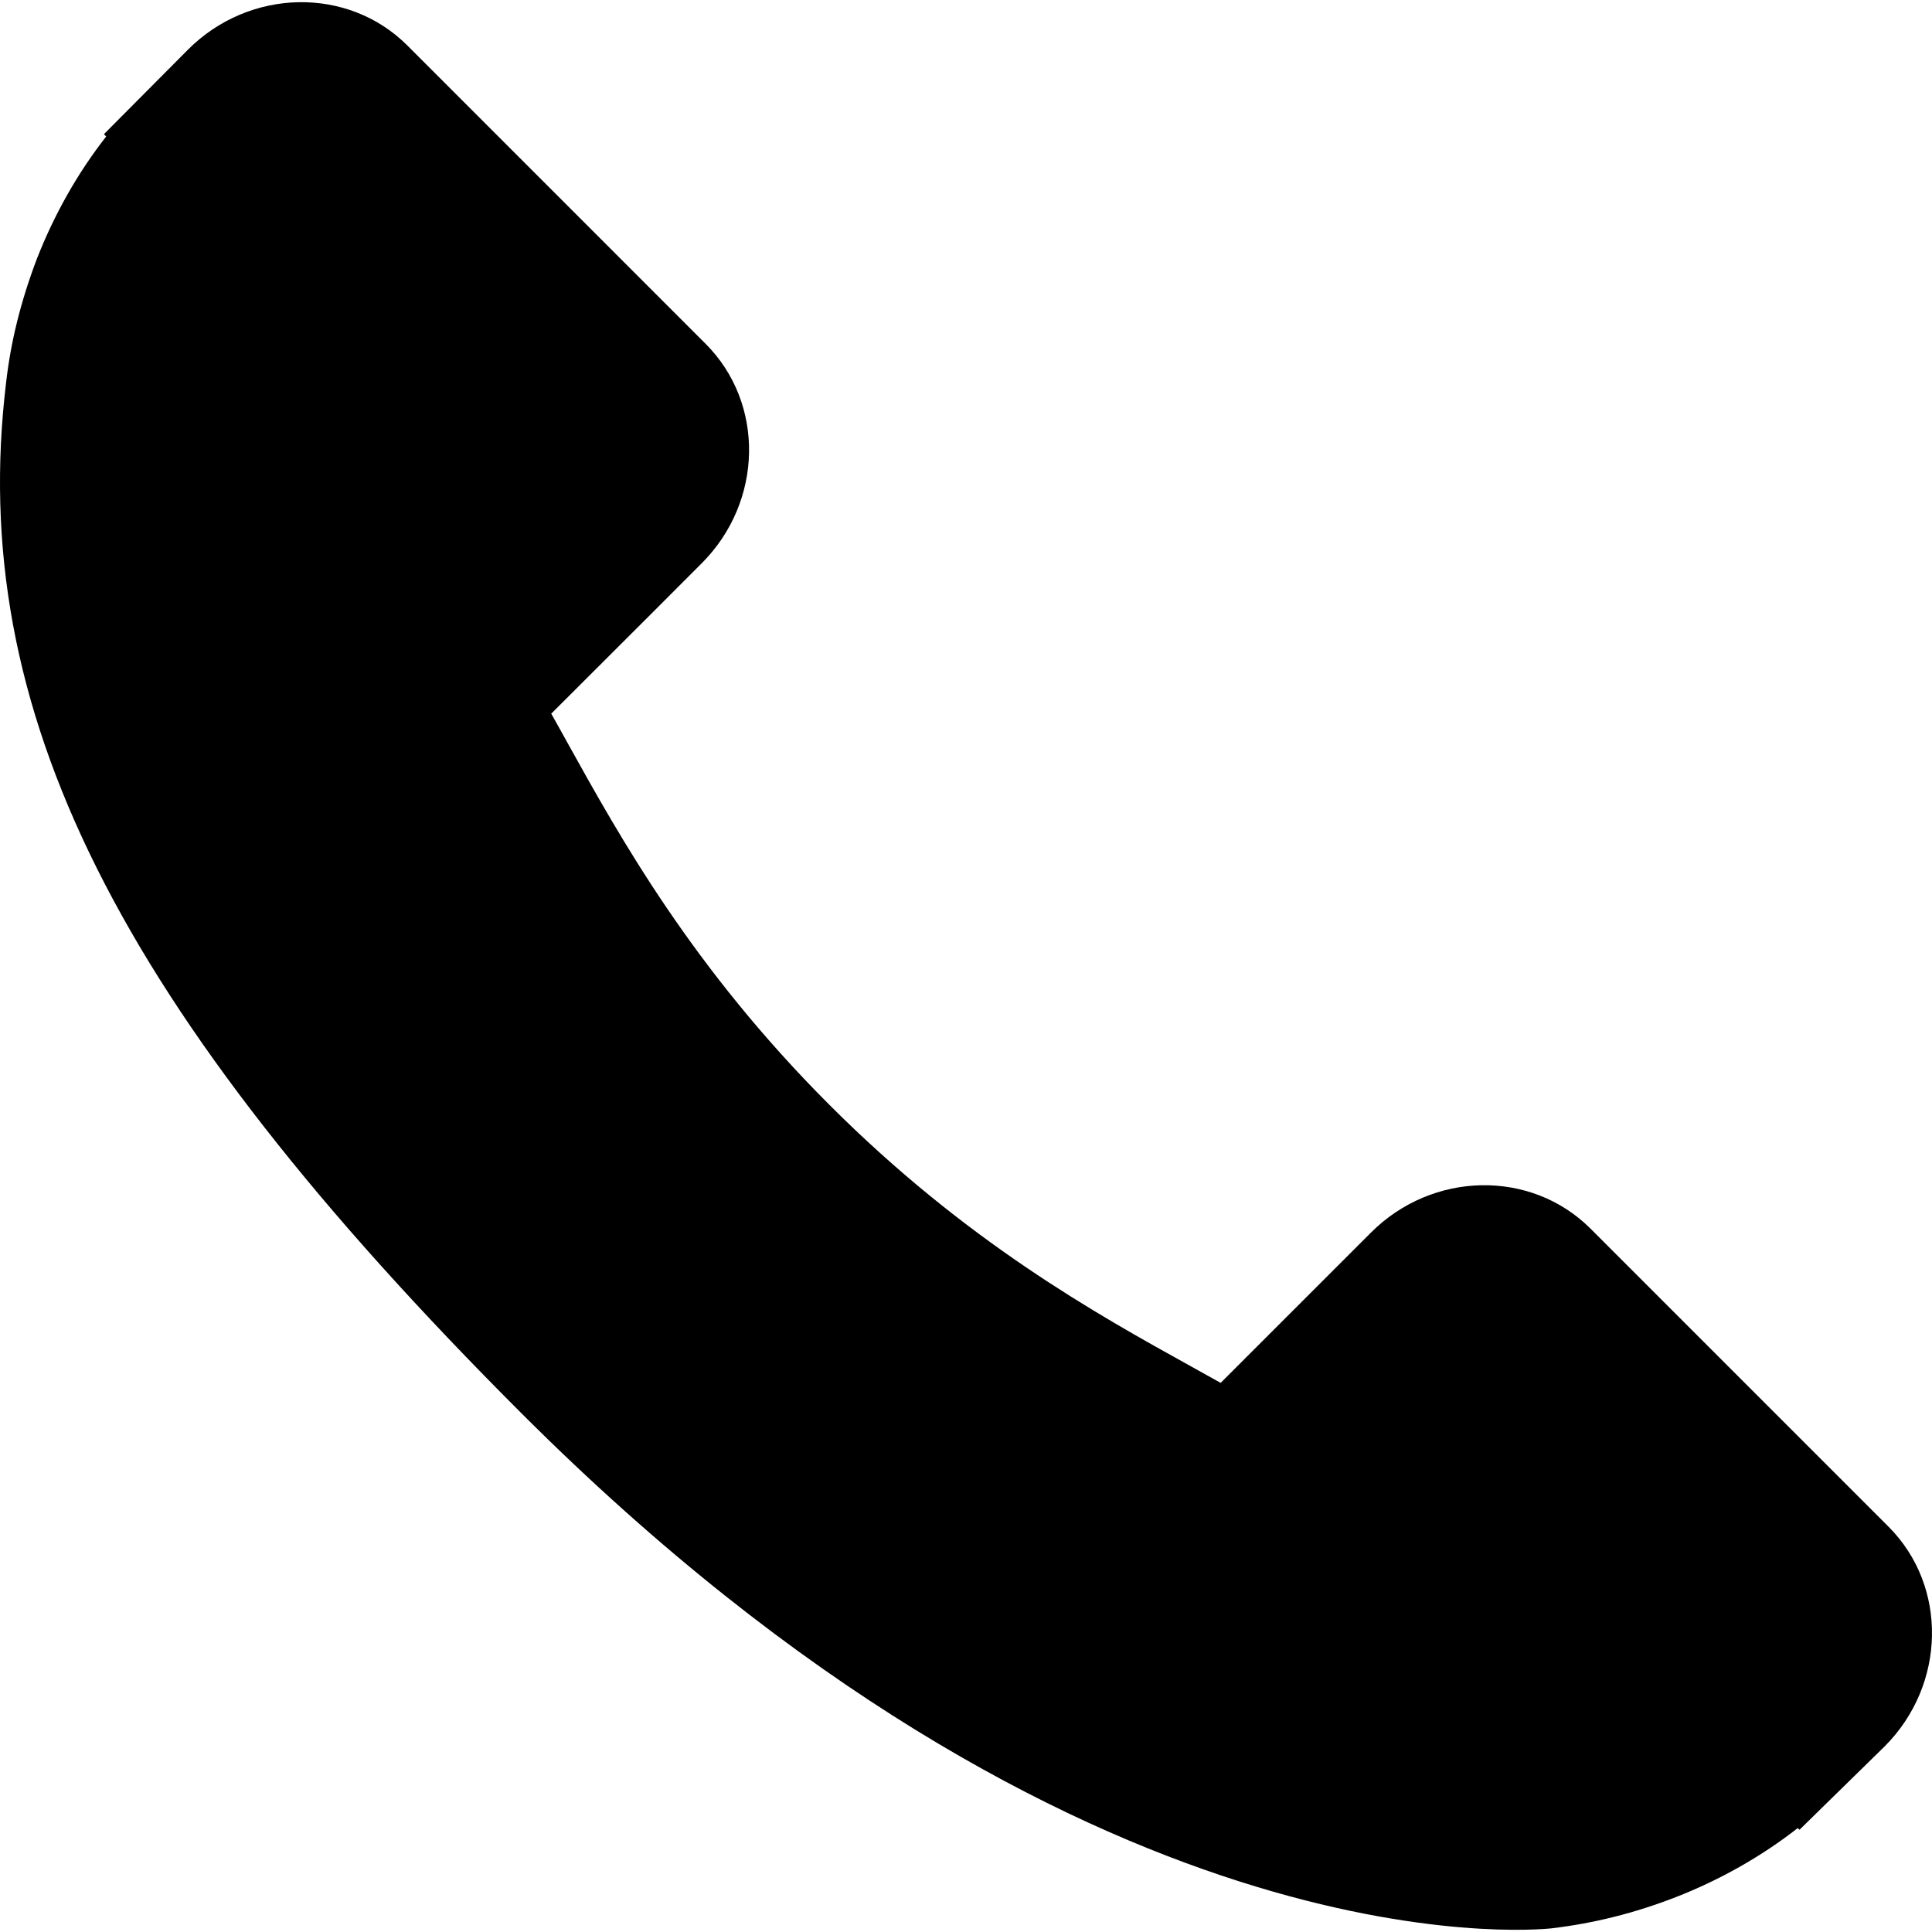
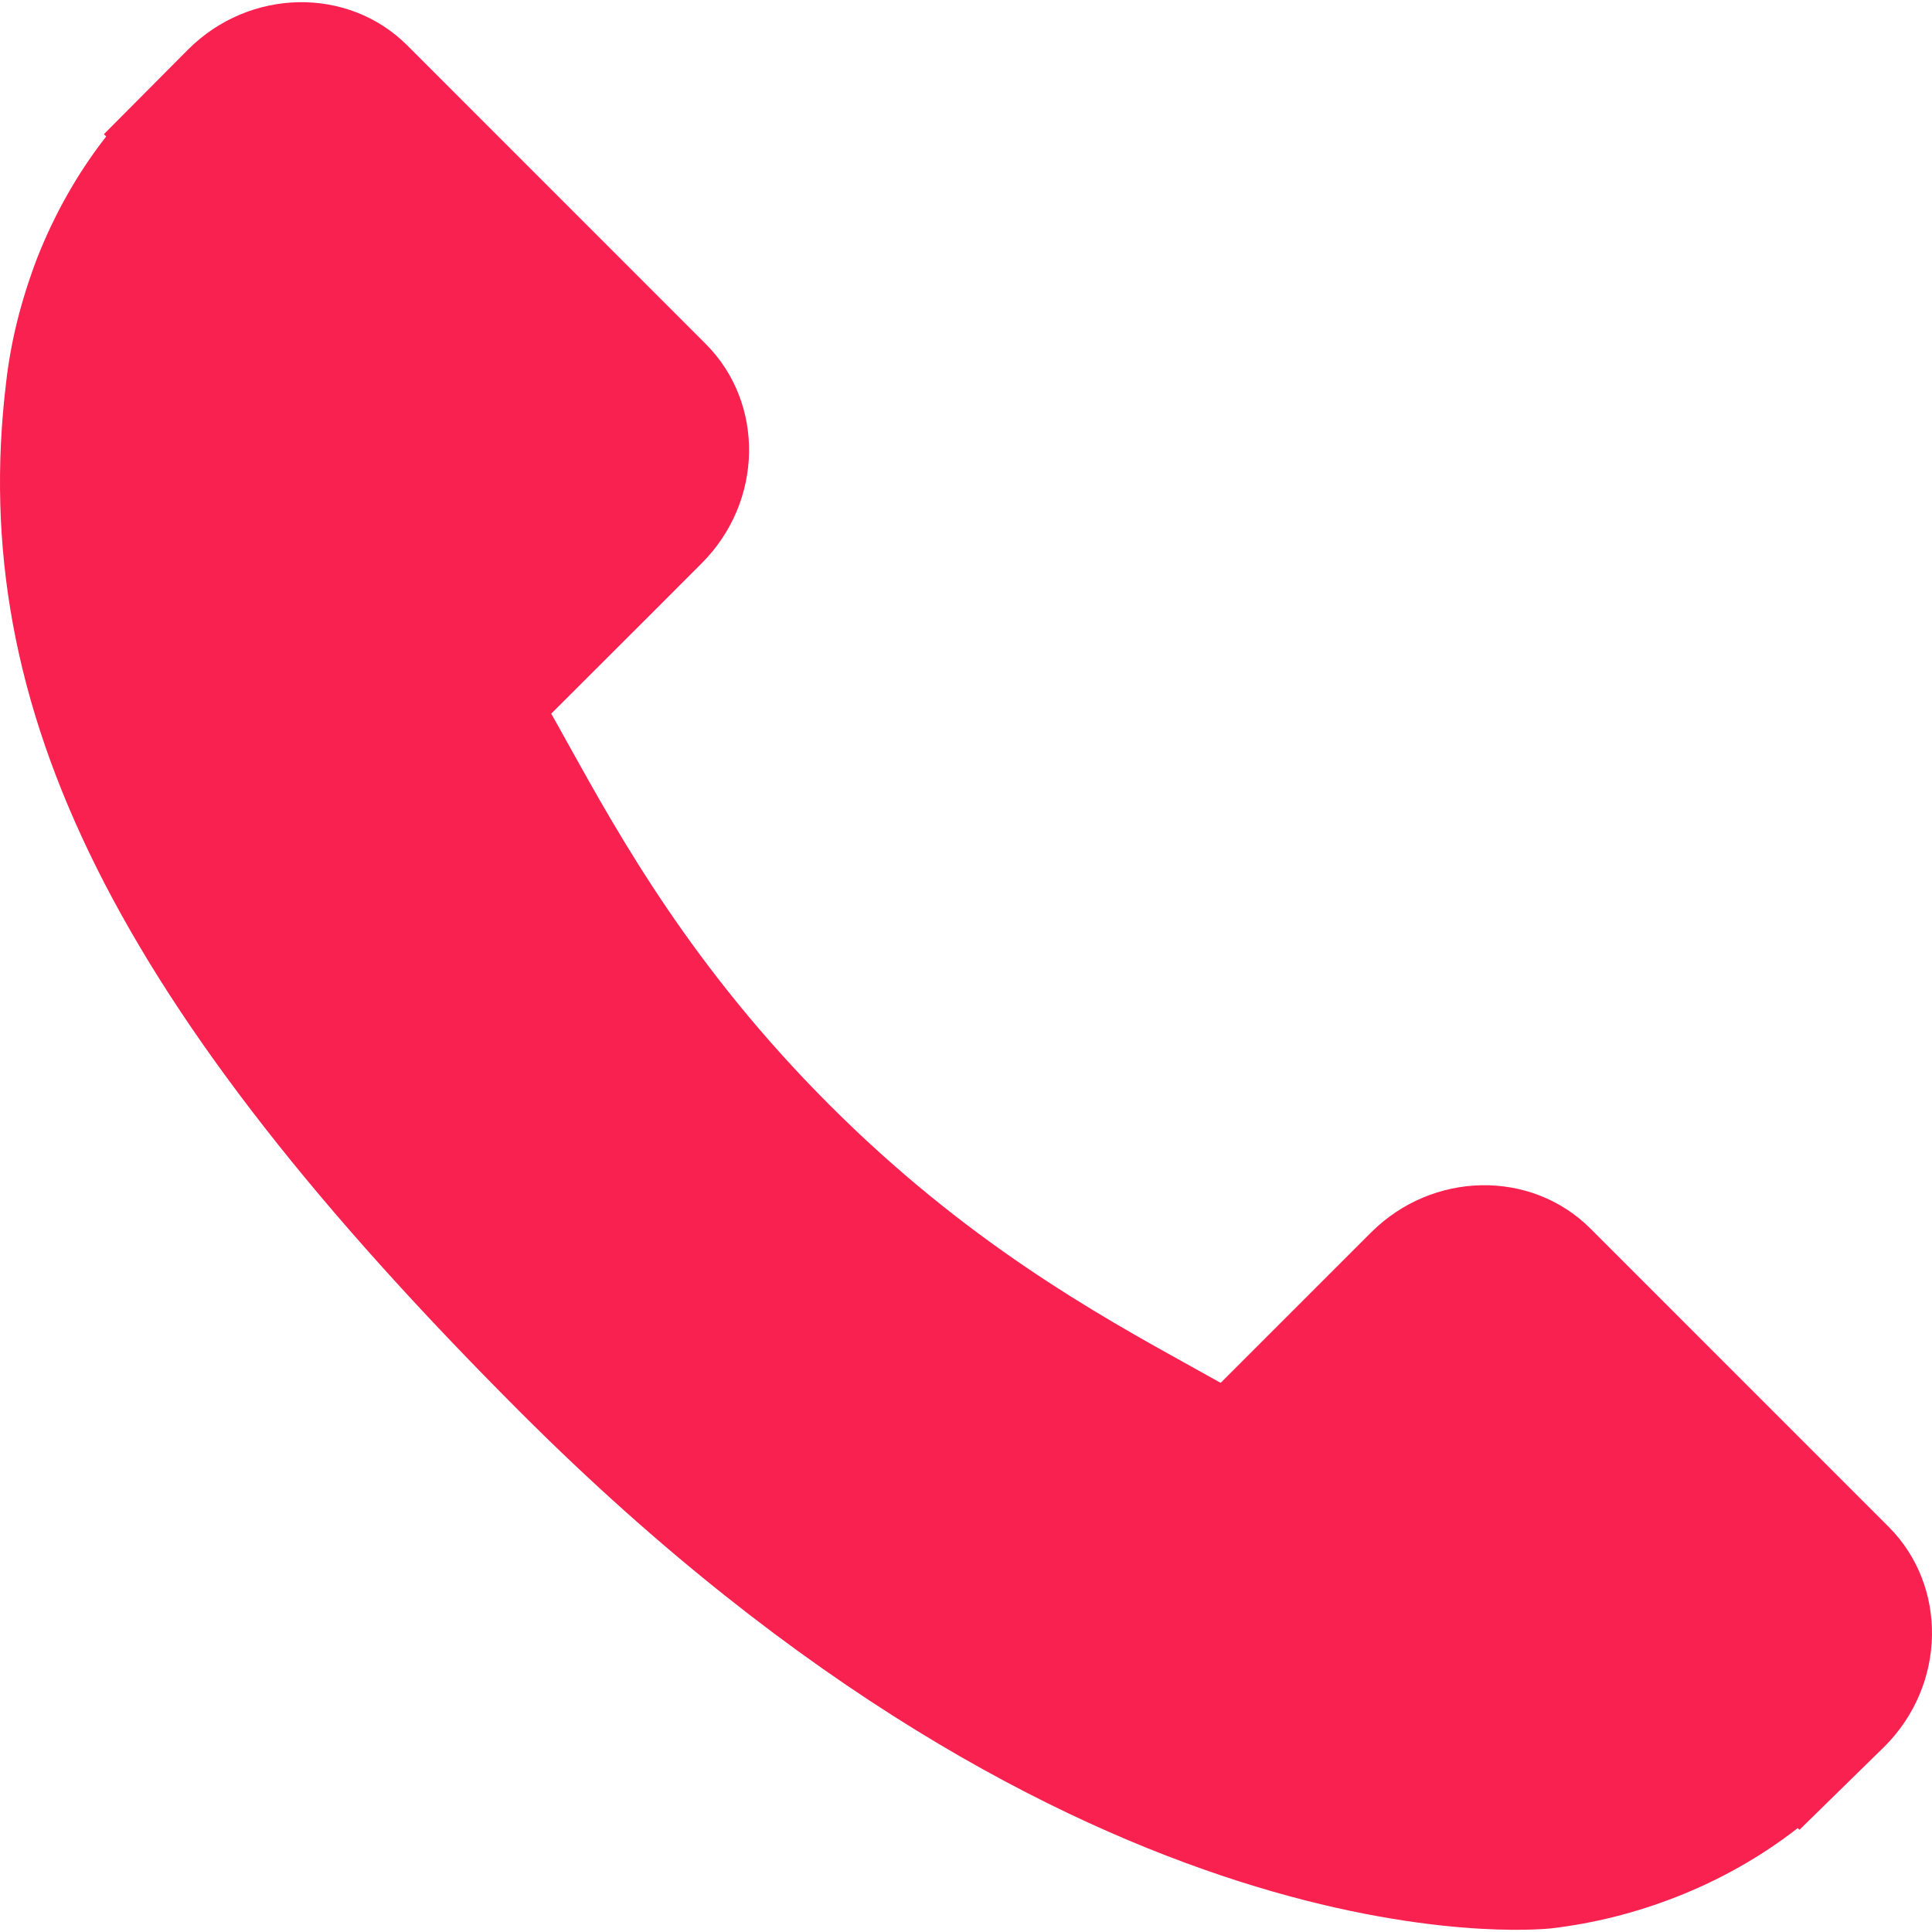
- <svg xmlns="http://www.w3.org/2000/svg" version="1.1" id="Capa_1" x="0px" y="0px" width="348.077px" height="348.077px" viewBox="0 0 348.077 348.077" style="enable-background:new 0 0 348.077 348.077;" xml:space="preserve">
-   <g>
-     <g>
-       <g>
-         <path d="M340.273,275.083l-53.755-53.761c-10.707-10.664-28.438-10.34-39.518,0.744l-27.082,27.076     c-1.711-0.943-3.482-1.928-5.344-2.973c-17.102-9.476-40.509-22.464-65.14-47.113c-24.704-24.701-37.704-48.144-47.209-65.257     c-1.003-1.813-1.964-3.561-2.913-5.221l18.176-18.149l8.936-8.947c11.097-11.1,11.403-28.826,0.721-39.521L73.39,8.194     C62.708-2.486,44.969-2.162,33.872,8.938l-15.15,15.237l0.414,0.411c-5.08,6.482-9.325,13.958-12.484,22.02     C3.74,54.28,1.927,61.603,1.098,68.941C-6,127.785,20.89,181.564,93.866,254.541c100.875,100.868,182.167,93.248,185.674,92.876     c7.638-0.913,14.958-2.738,22.397-5.627c7.992-3.122,15.463-7.361,21.941-12.43l0.331,0.294l15.348-15.029     C350.631,303.527,350.95,285.795,340.273,275.083z" />
+ <svg xmlns="http://www.w3.org/2000/svg" version="1.1" width="348.077" height="348.077" style="enable-background:new 0 0 348.077 348.077;" xml:space="preserve">
+   <rect id="backgroundrect" width="100%" height="100%" x="0" y="0" fill="none" stroke="none" />
+   <g class="currentLayer" style="">
+     <g id="svg_1" class="selected" fill-opacity="1" fill="#f92150">
+       <g id="svg_2" fill="#f92150">
+         <g id="svg_3" fill="#f92150">
+           <path d="M340.273,275.083l-53.755-53.761c-10.707-10.664-28.438-10.34-39.518,0.744l-27.082,27.076     c-1.711-0.943-3.482-1.928-5.344-2.973c-17.102-9.476-40.509-22.464-65.14-47.113c-24.704-24.701-37.704-48.144-47.209-65.257     c-1.003-1.813-1.964-3.561-2.913-5.221l18.176-18.149l8.936-8.947c11.097-11.1,11.403-28.826,0.721-39.521L73.39,8.194     C62.708-2.486,44.969-2.162,33.872,8.938l-15.15,15.237l0.414,0.411c-5.08,6.482-9.325,13.958-12.484,22.02     C3.74,54.28,1.927,61.603,1.098,68.941C-6,127.785,20.89,181.564,93.866,254.541c100.875,100.868,182.167,93.248,185.674,92.876     c7.638-0.913,14.958-2.738,22.397-5.627c7.992-3.122,15.463-7.361,21.941-12.43l0.331,0.294l15.348-15.029     C350.631,303.527,350.95,285.795,340.273,275.083z" id="svg_4" fill="#f92150" />
+         </g>
      </g>
    </g>
+     <g id="svg_5">
+ </g>
+     <g id="svg_6">
+ </g>
+     <g id="svg_7">
+ </g>
+     <g id="svg_8">
+ </g>
+     <g id="svg_9">
+ </g>
+     <g id="svg_10">
+ </g>
+     <g id="svg_11">
+ </g>
+     <g id="svg_12">
+ </g>
+     <g id="svg_13">
+ </g>
+     <g id="svg_14">
+ </g>
+     <g id="svg_15">
+ </g>
+     <g id="svg_16">
+ </g>
+     <g id="svg_17">
+ </g>
+     <g id="svg_18">
+ </g>
+     <g id="svg_19">
+ </g>
  </g>
-   <g>
- </g>
-   <g>
- </g>
-   <g>
- </g>
-   <g>
- </g>
-   <g>
- </g>
-   <g>
- </g>
-   <g>
- </g>
-   <g>
- </g>
-   <g>
- </g>
-   <g>
- </g>
-   <g>
- </g>
-   <g>
- </g>
-   <g>
- </g>
-   <g>
- </g>
-   <g>
- </g>
</svg>
